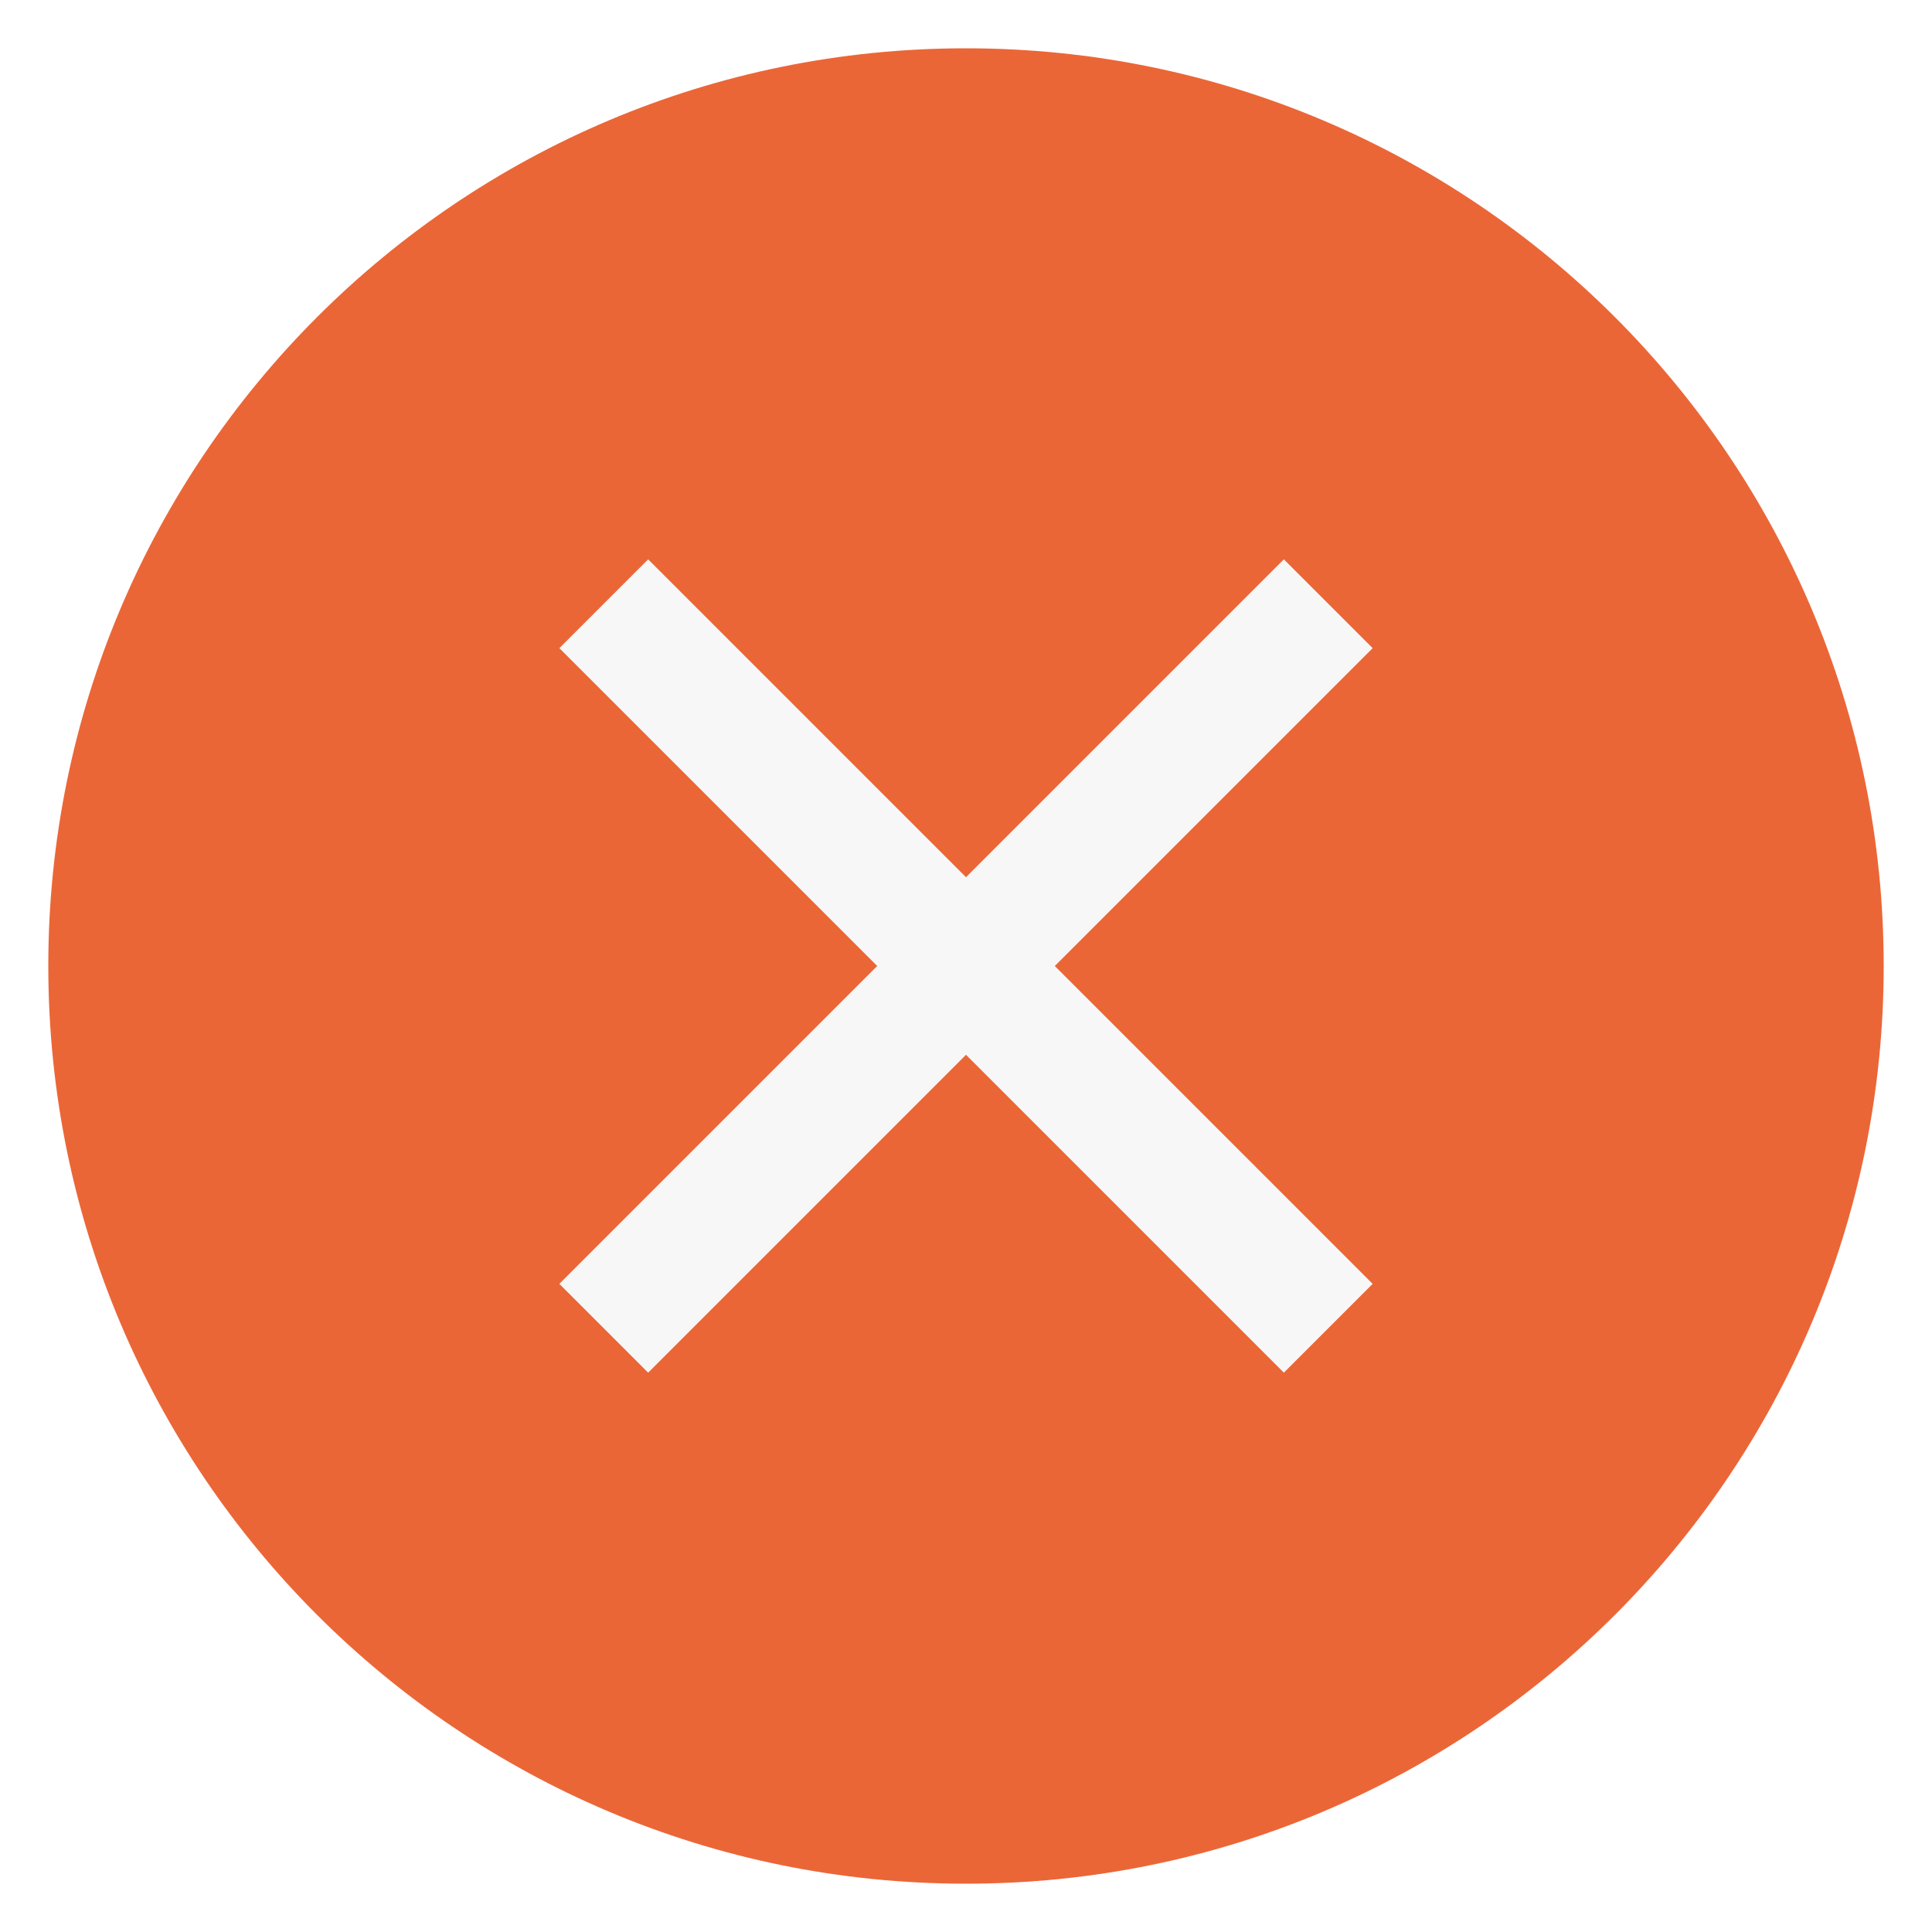
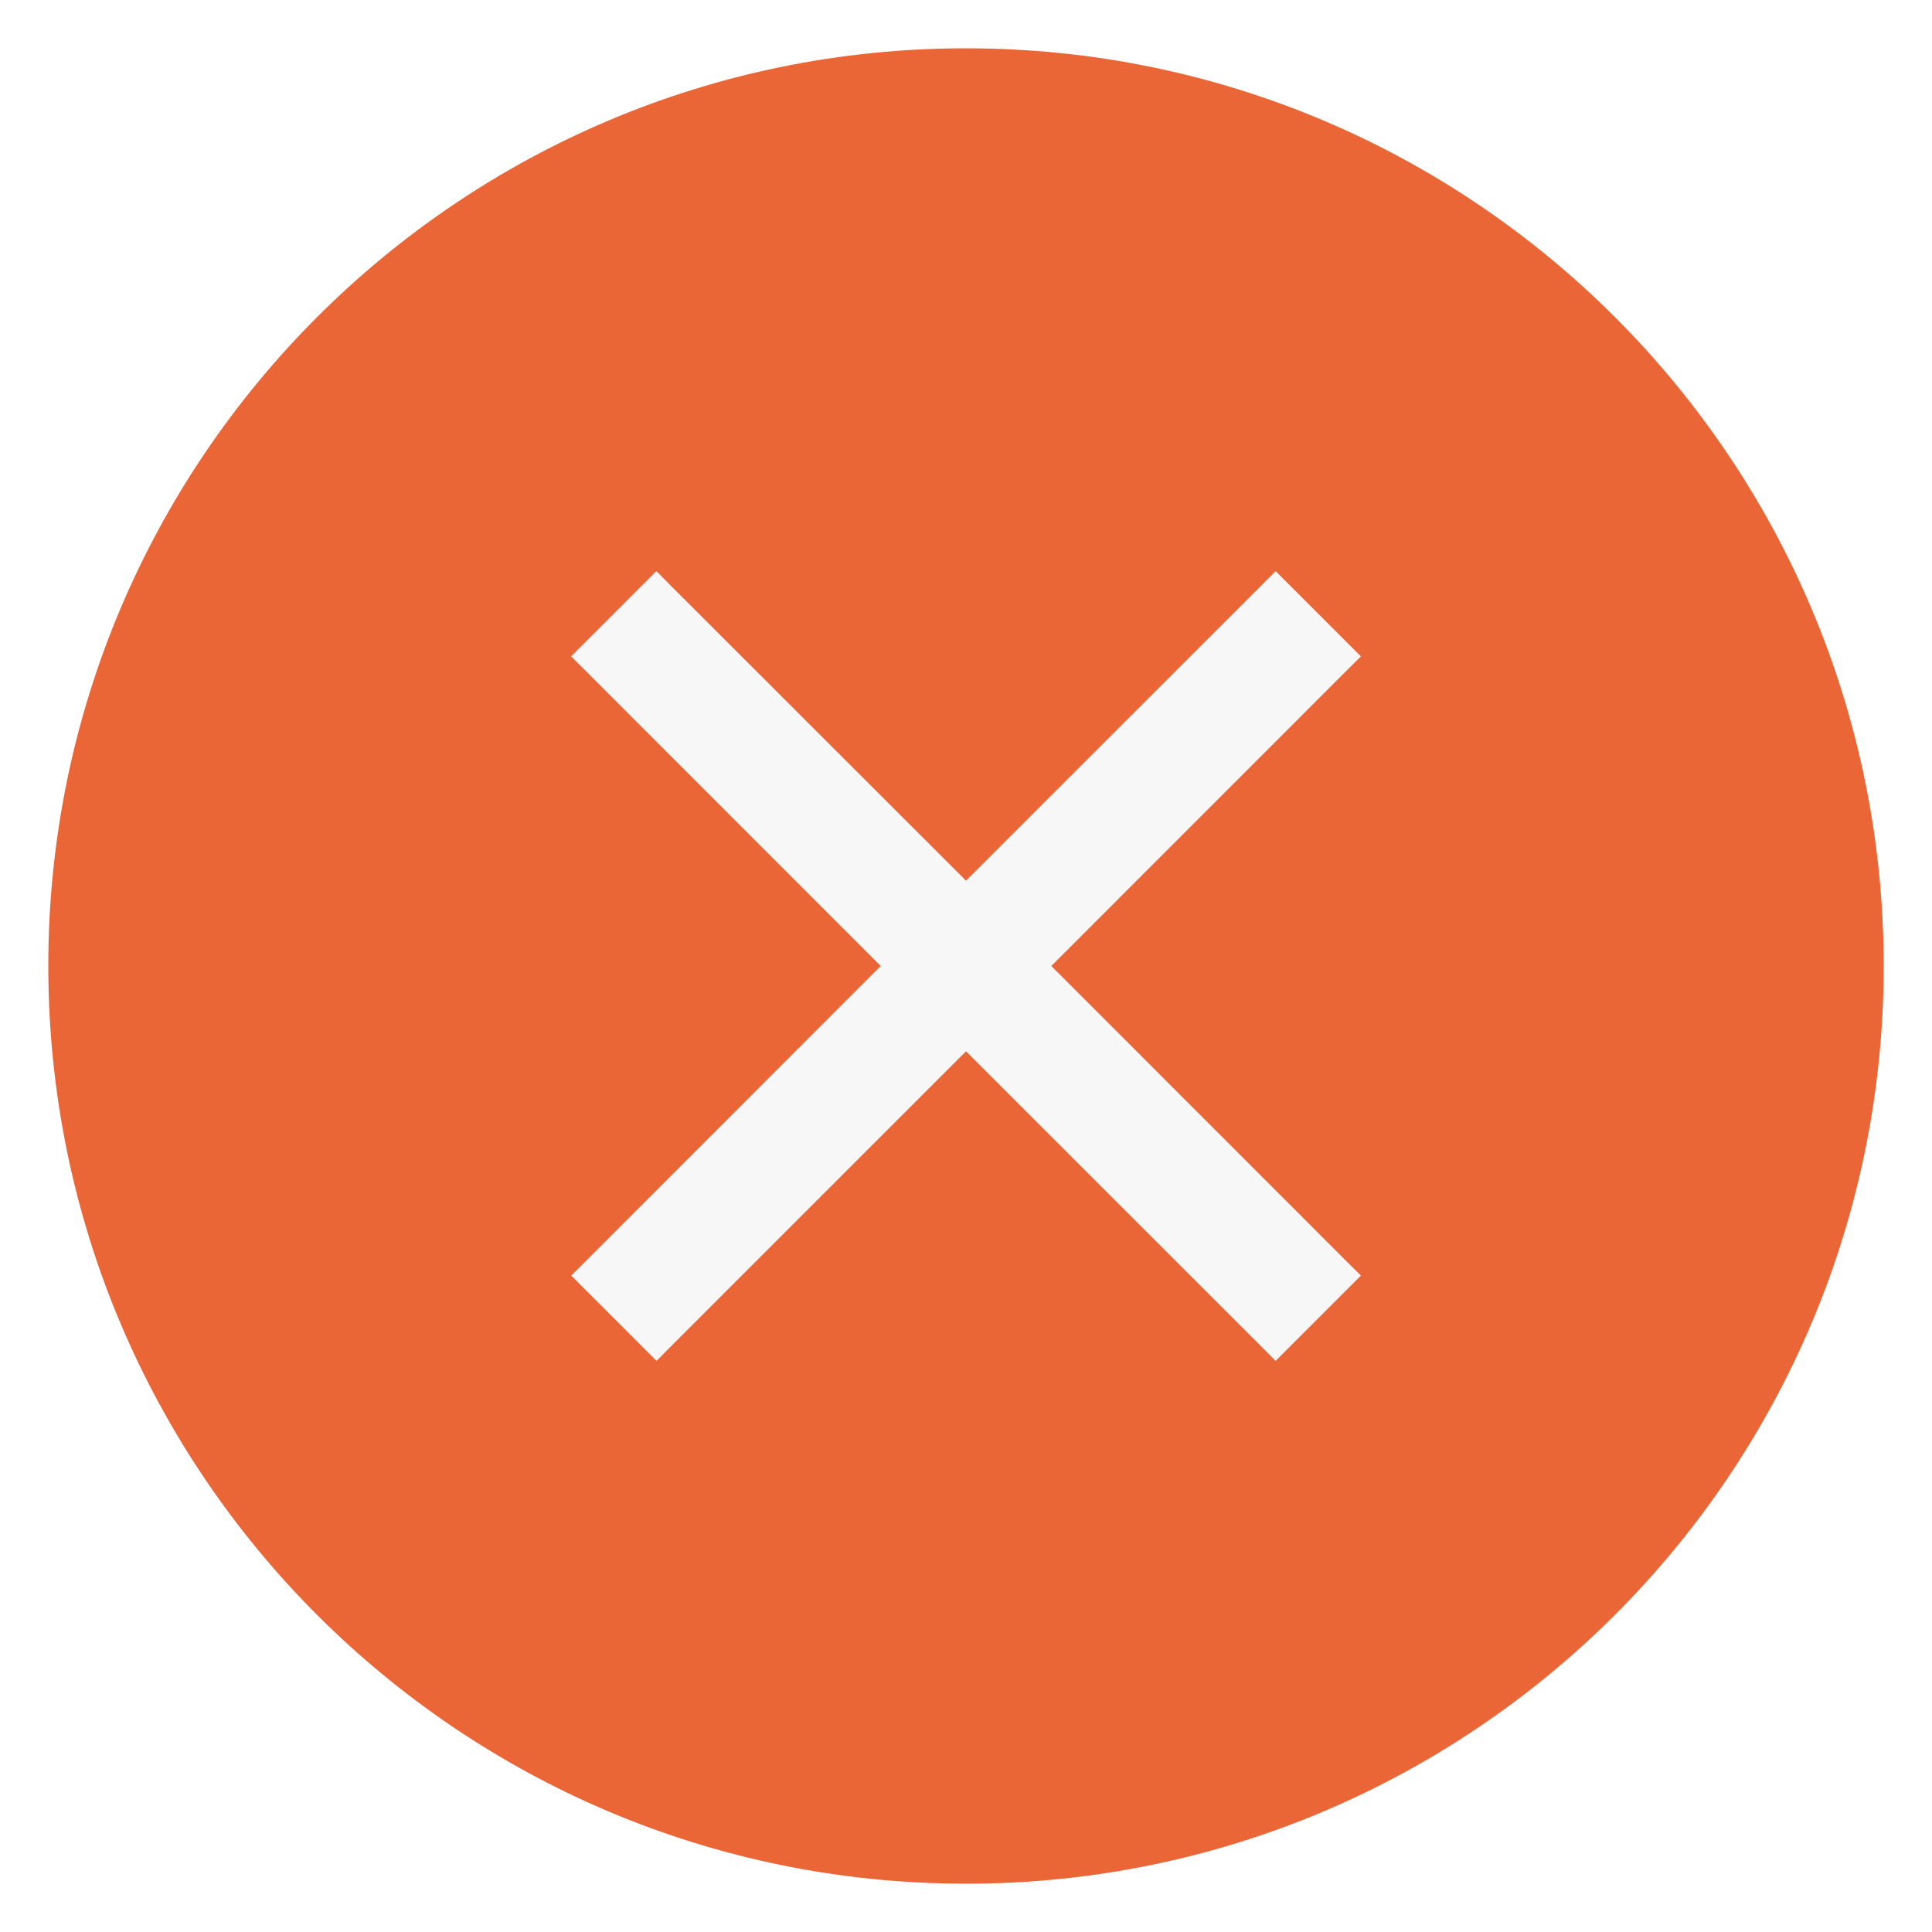
- <svg xmlns="http://www.w3.org/2000/svg" viewBox="0 0 20 20">
-   <defs>
-     <style>.a{fill:#eb6637;}.b{fill:none;stroke:#f7f7f7;stroke-miterlimit:10;stroke-width:1.3;}</style>
-   </defs>
-   <circle class="a" cx="10" cy="10" r="9.5" />
-   <line class="b" x1="6.25" y1="13.75" x2="13.75" y2="6.25" />
-   <line class="b" x1="6.25" y1="6.25" x2="13.75" y2="13.75" />
+ <svg xmlns="http://www.w3.org/2000/svg" viewBox="0 0 20 20" version="1.1" id="svg14">
+   <circle cx="10" cy="10" r="9.5" id="circle8" style="fill:#eb6637;" />
+   <path id="path2" overflow="visible" font-weight="400" style="color:#000000;font-weight:400;line-height:normal;font-family:sans-serif;font-variant-ligatures:normal;font-variant-position:normal;font-variant-caps:normal;font-variant-numeric:normal;font-variant-alternates:normal;font-feature-settings:normal;text-indent:0;text-align:start;text-decoration:none;text-decoration-line:none;text-decoration-style:solid;text-decoration-color:#000000;text-transform:none;text-orientation:mixed;white-space:normal;shape-padding:0;overflow:visible;isolation:auto;mix-blend-mode:normal;fill:#f7f7f7;fill-opacity:1;fill-rule:evenodd" d="M 6.795,5.912 5.912,6.795 6.059,6.941 9.117,10 6.06,13.059 5.913,13.205 6.796,14.088 6.942,13.941 10,10.883 l 3.059,3.058 0.146,0.147 0.883,-0.883 L 13.941,13.059 10.883,10 13.941,6.941 14.088,6.795 13.205,5.912 13.059,6.059 10,9.117 6.941,6.06 Z" />
</svg>
